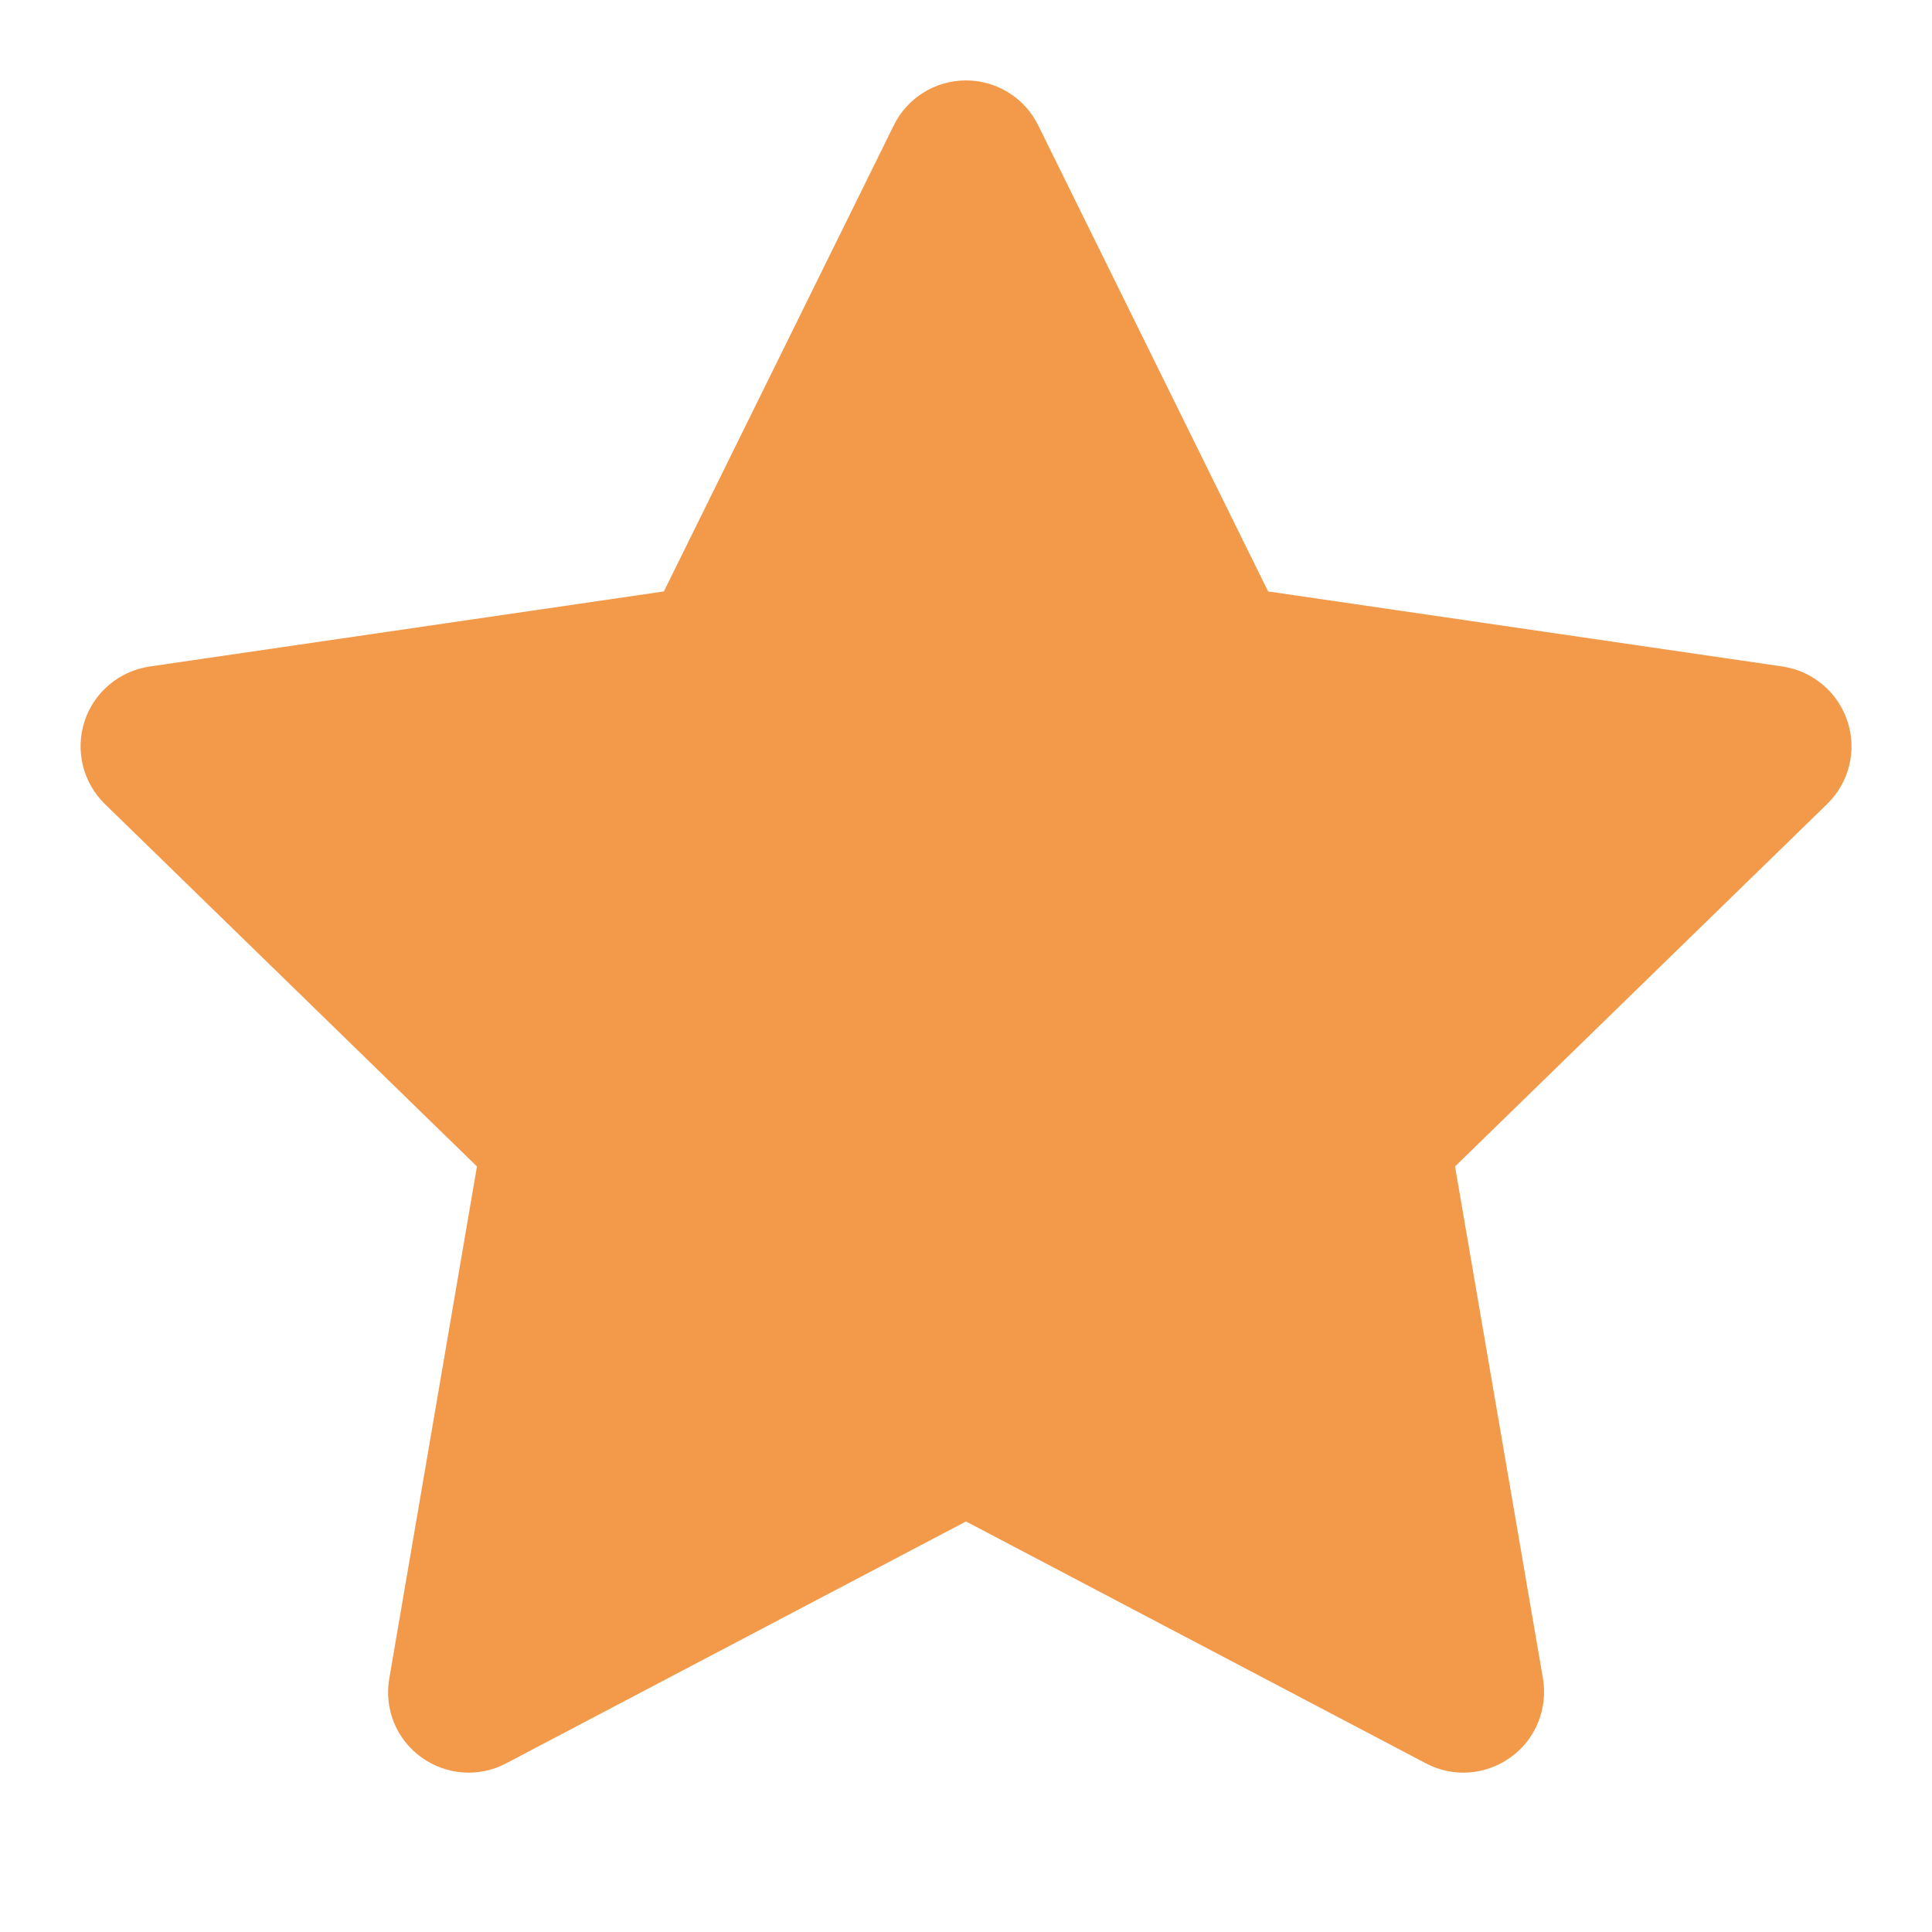
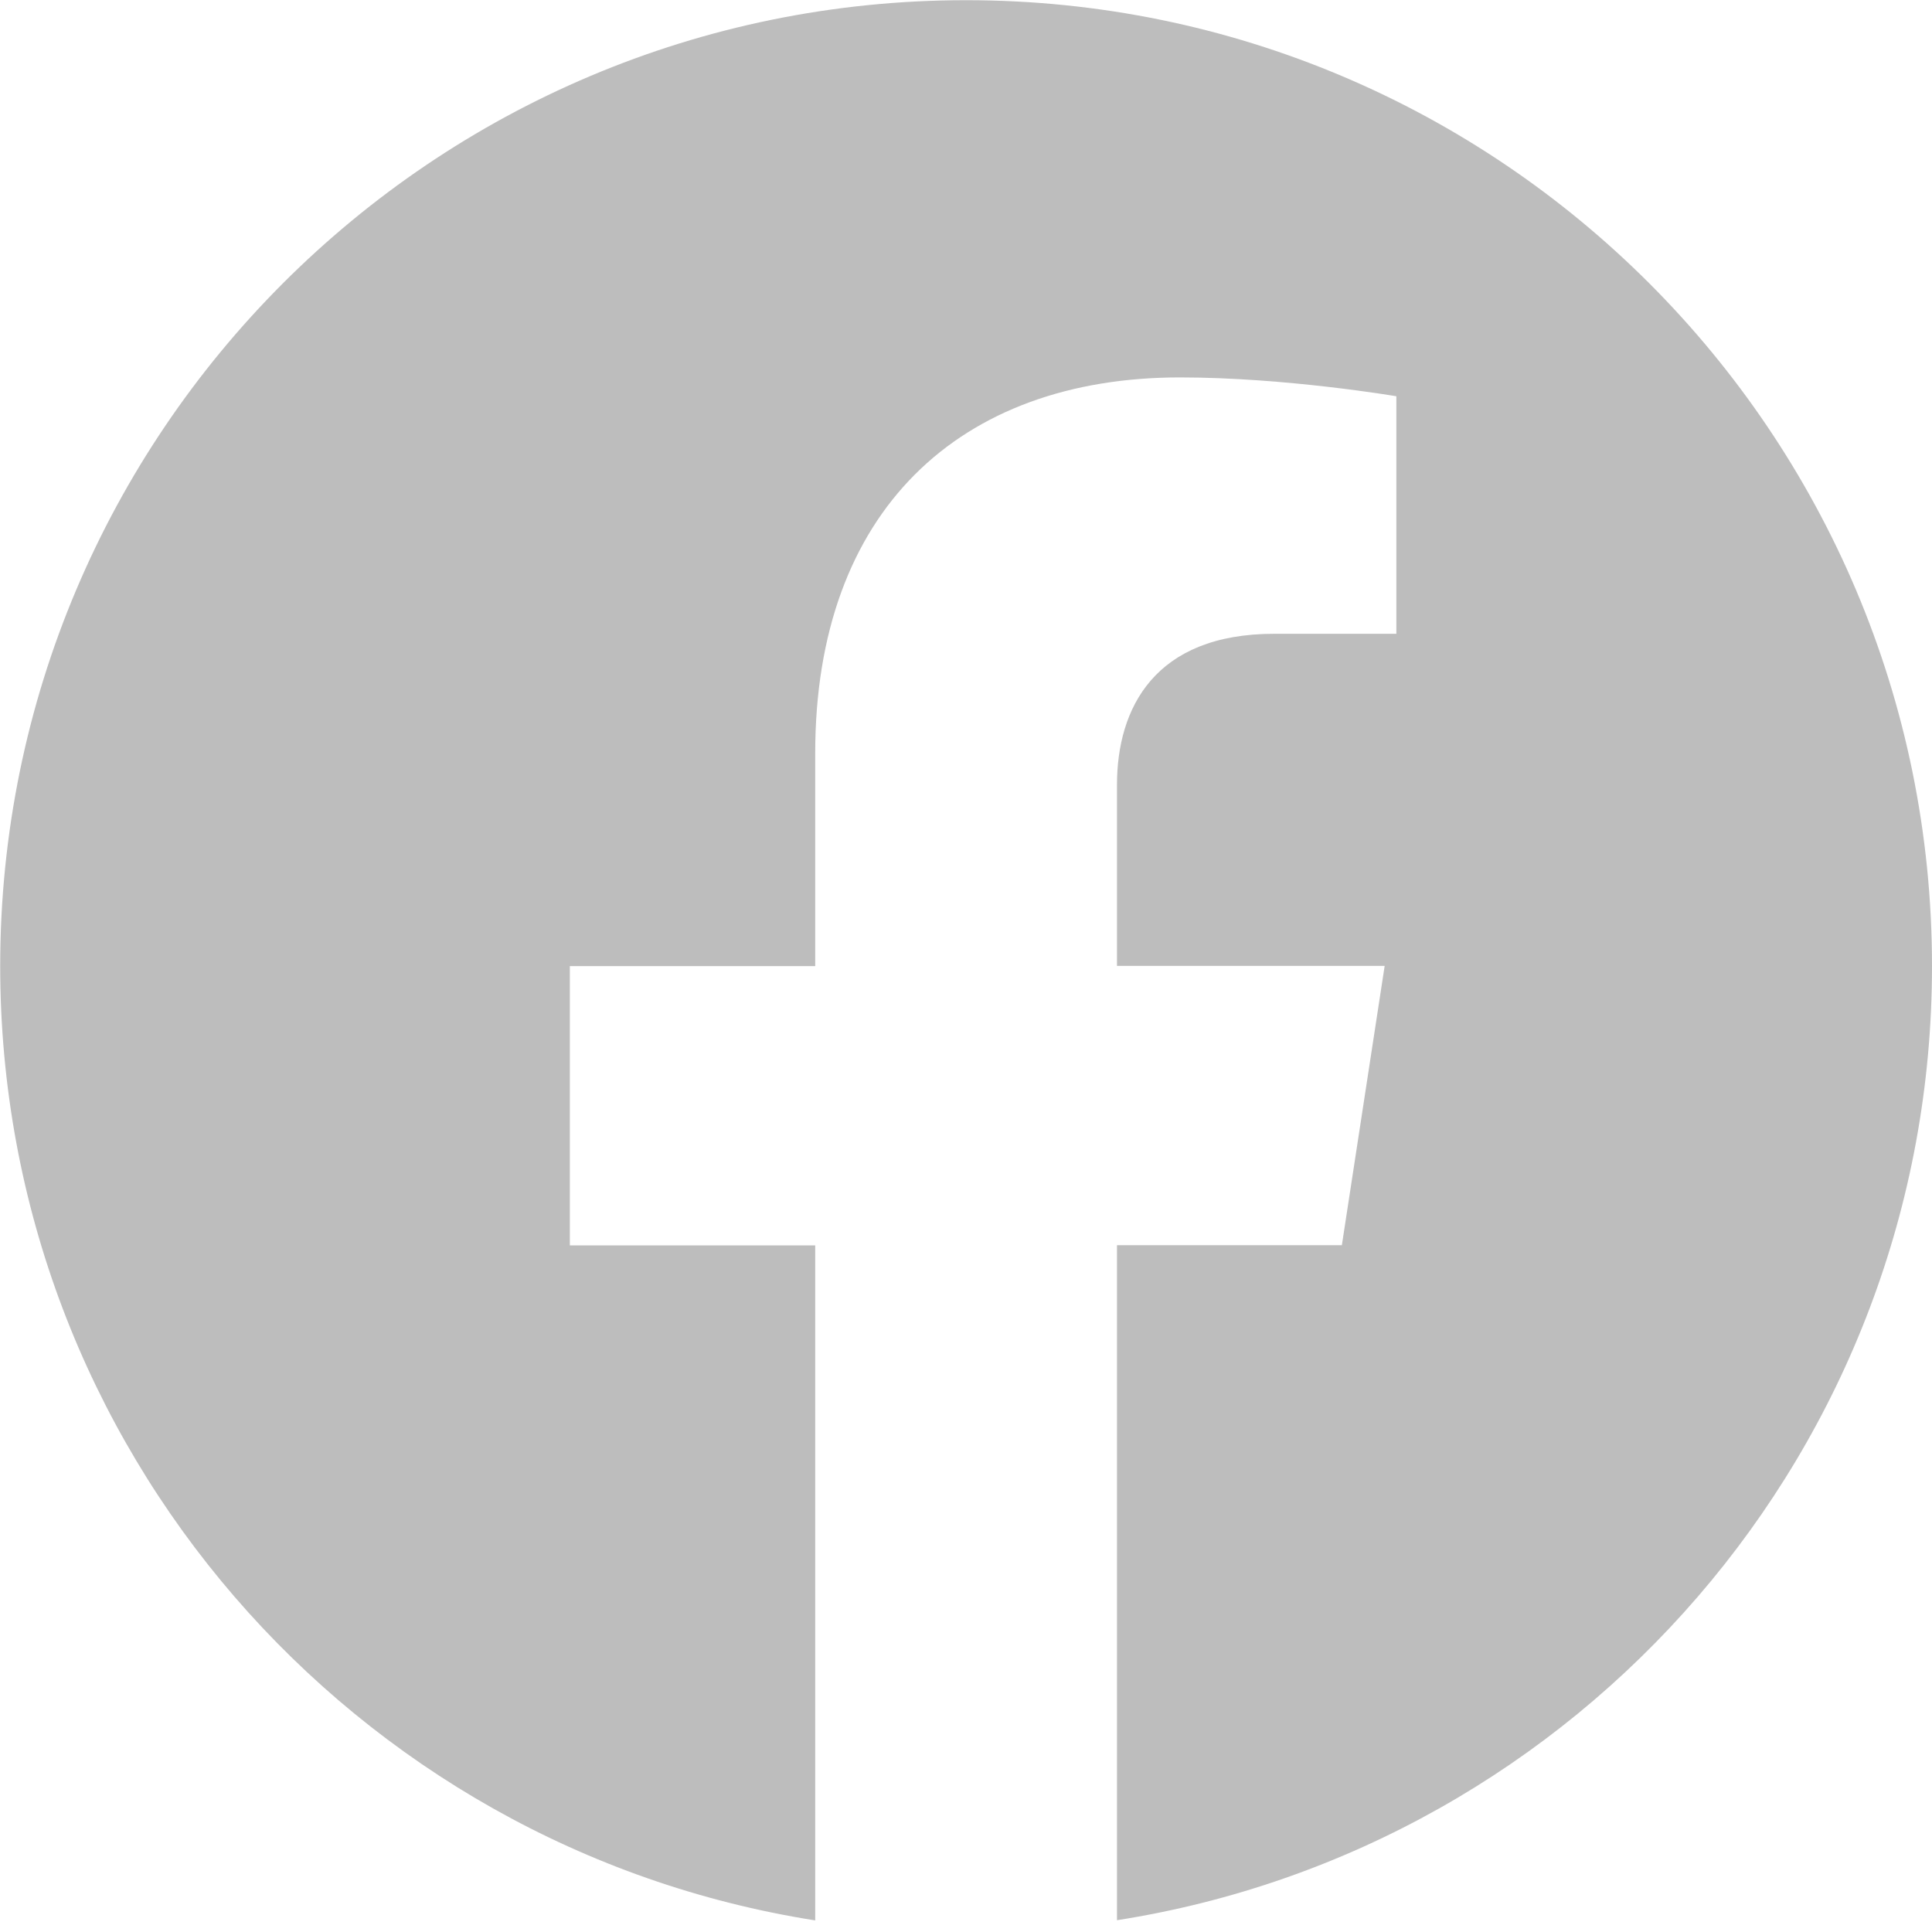
- <svg xmlns="http://www.w3.org/2000/svg" width="8" height="8" viewBox="0 0 8 8" fill="none">
-   <path fill-rule="evenodd" clip-rule="evenodd" d="M4 0.333C4.127 0.333 4.243 0.405 4.299 0.519L5.251 2.449L7.382 2.76C7.507 2.779 7.611 2.867 7.65 2.987C7.69 3.108 7.657 3.24 7.566 3.329L6.025 4.83L6.389 6.95C6.41 7.075 6.359 7.202 6.256 7.276C6.153 7.351 6.017 7.361 5.905 7.302L4 6.3L2.095 7.302C1.983 7.361 1.847 7.351 1.744 7.276C1.641 7.202 1.59 7.075 1.612 6.95L1.975 4.83L0.434 3.329C0.343 3.24 0.311 3.108 0.35 2.987C0.389 2.867 0.493 2.779 0.619 2.76L2.749 2.449L3.701 0.519C3.757 0.405 3.873 0.333 4 0.333ZM4 1.42L3.269 2.901C3.22 2.999 3.127 3.067 3.018 3.083L1.383 3.322L2.566 4.475C2.645 4.551 2.68 4.662 2.662 4.77L2.383 6.397L3.845 5.628C3.942 5.577 4.058 5.577 4.155 5.628L5.617 6.397L5.338 4.77C5.32 4.662 5.356 4.551 5.434 4.475L6.617 3.322L4.982 3.083C4.873 3.067 4.78 2.999 4.731 2.901L4 1.42Z" fill="#F2994A" />
-   <path d="M2.333 5L1 3L3 2.667L4 1L5 2.667L7 3.333L5.667 4.667L6 7L4 6L2 7L2.333 5Z" fill="#F2994A" />
+ <svg xmlns="http://www.w3.org/2000/svg" width="20" height="20" fill="none">
+   <path d="M10.001.002C4.479.002.002 4.479.002 10.001c0 4.99 3.656 9.126 8.437 9.879v-6.988h-2.54v-2.891h2.54V7.798c0-2.508 1.493-3.891 3.776-3.891 1.094 0 2.24.195 2.24.195v2.459h-1.264c-1.24 0-1.628.772-1.628 1.563v1.875h2.771l-.443 2.891h-2.328v6.988C16.344 19.129 20 14.992 20 10.001 20 4.479 15.523.002 10.001.002z" fill="#BDBDBD" />
</svg>
